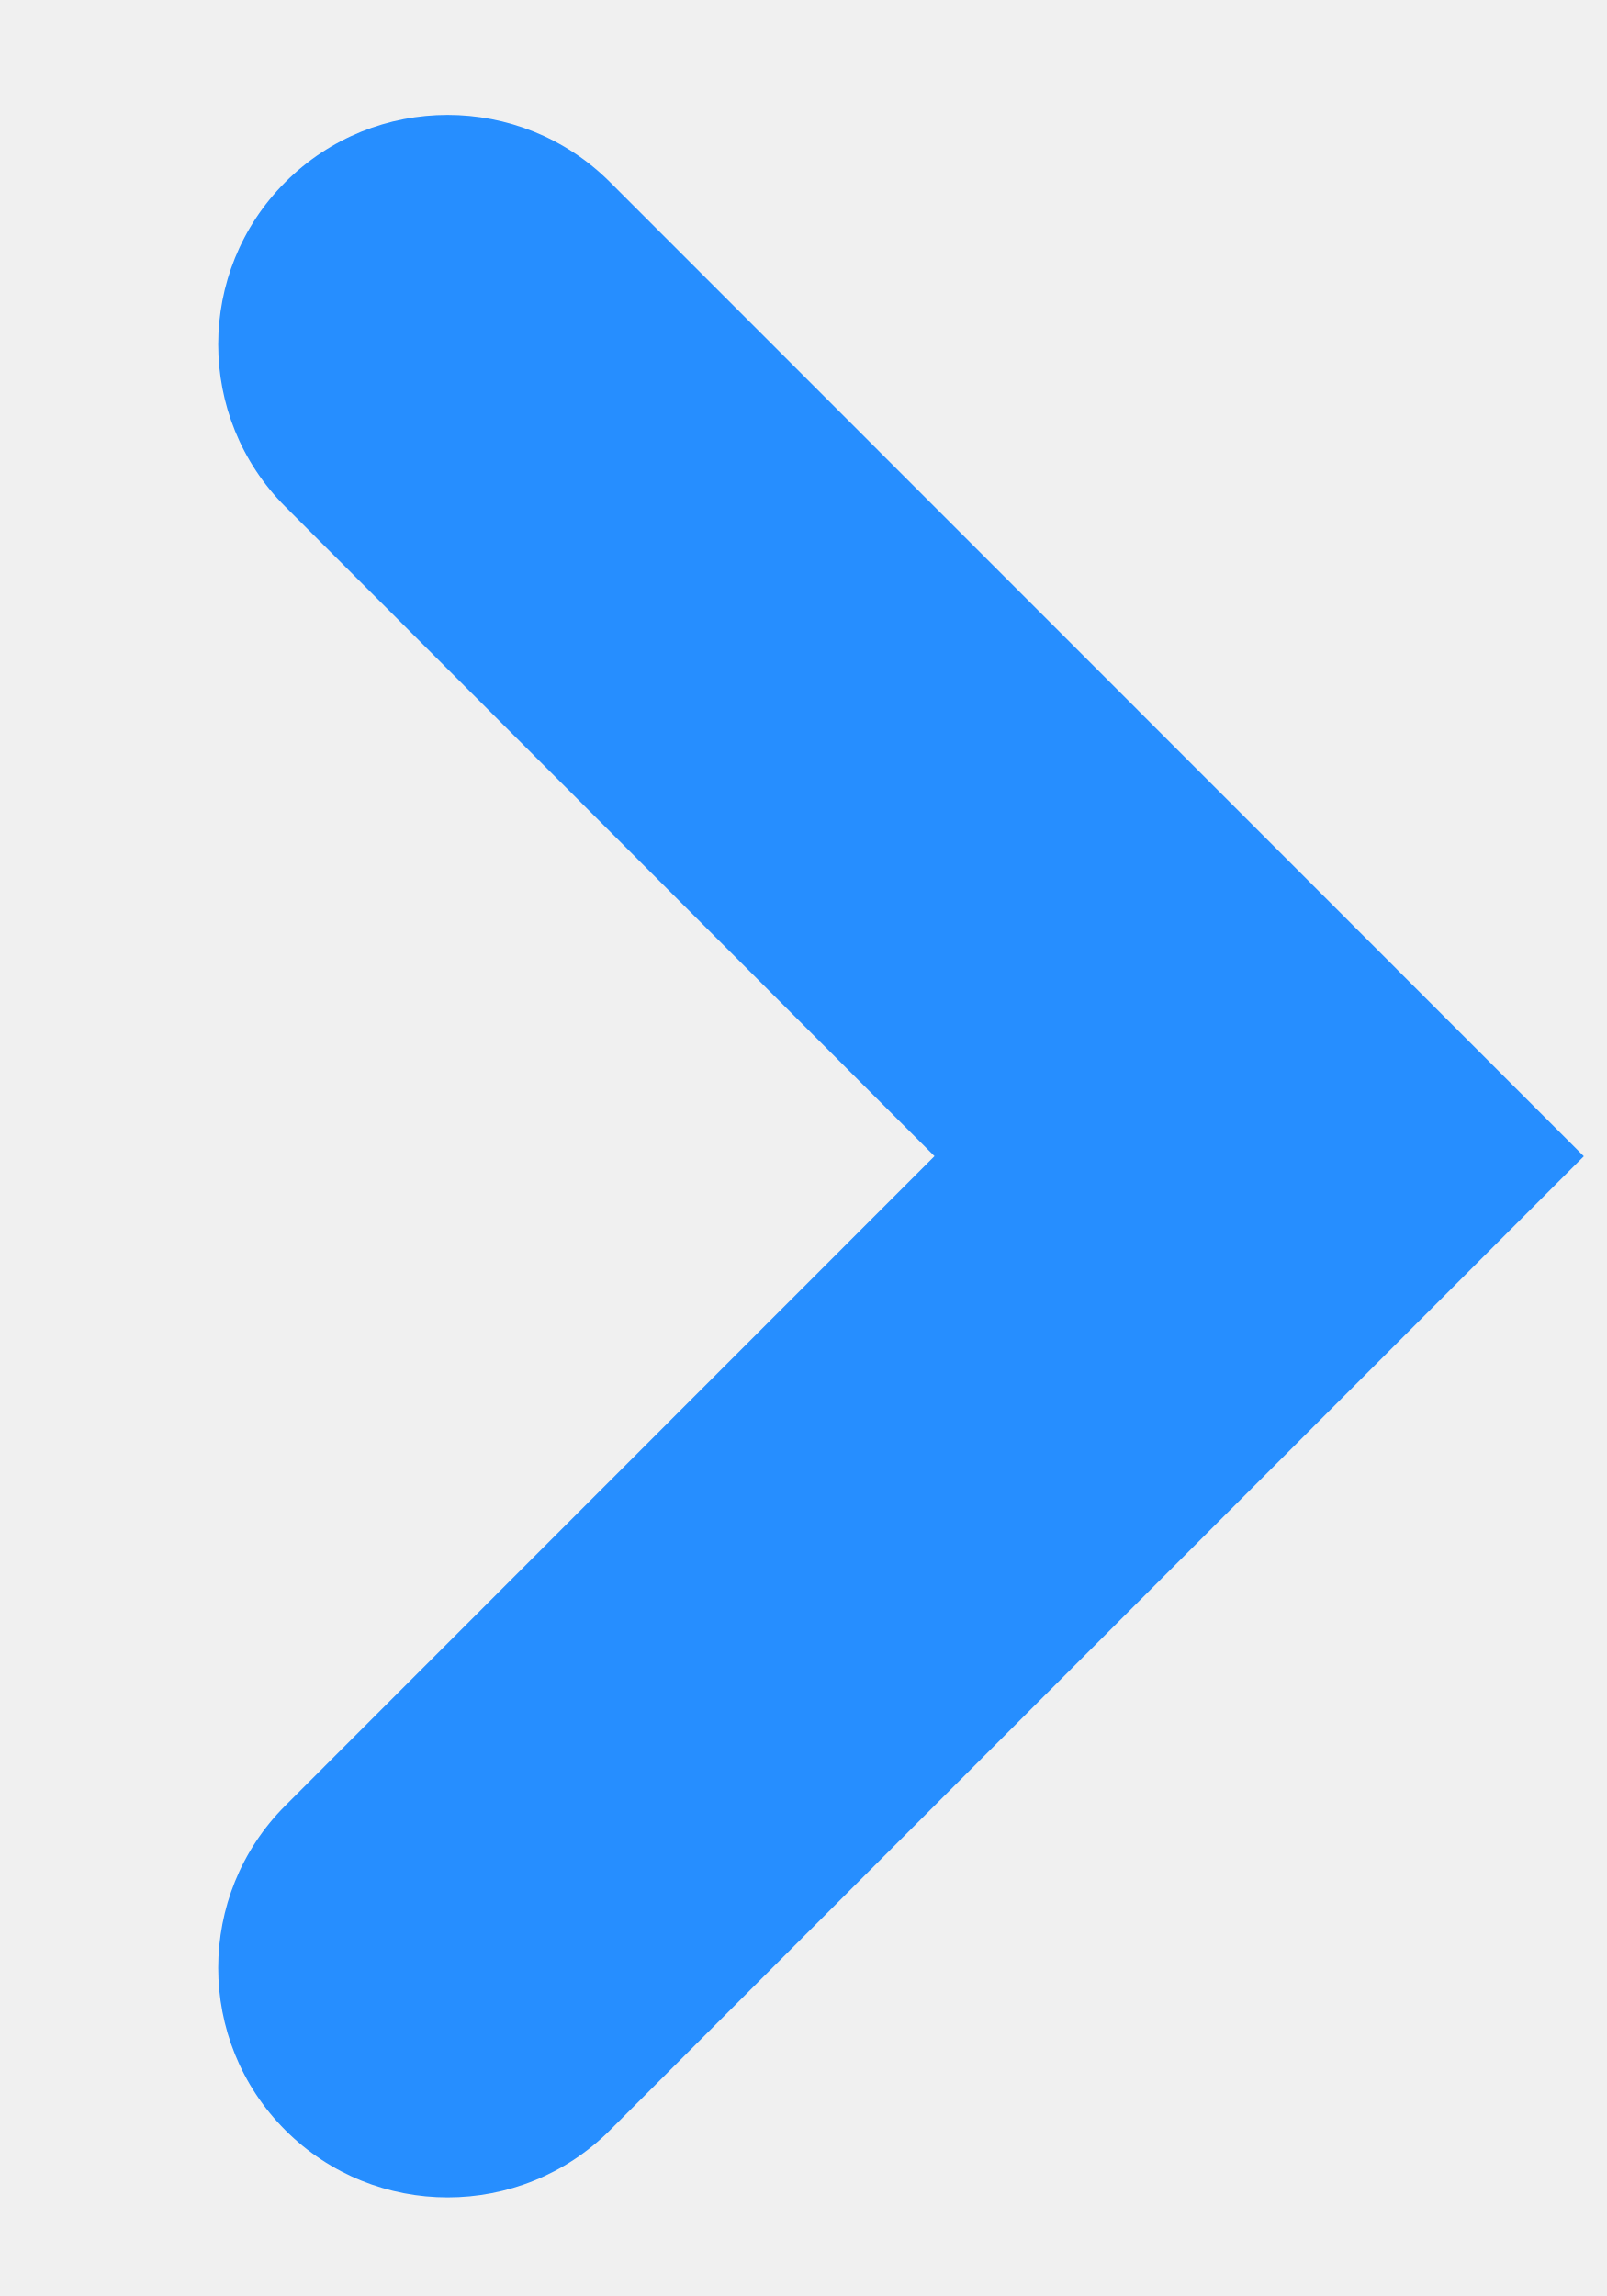
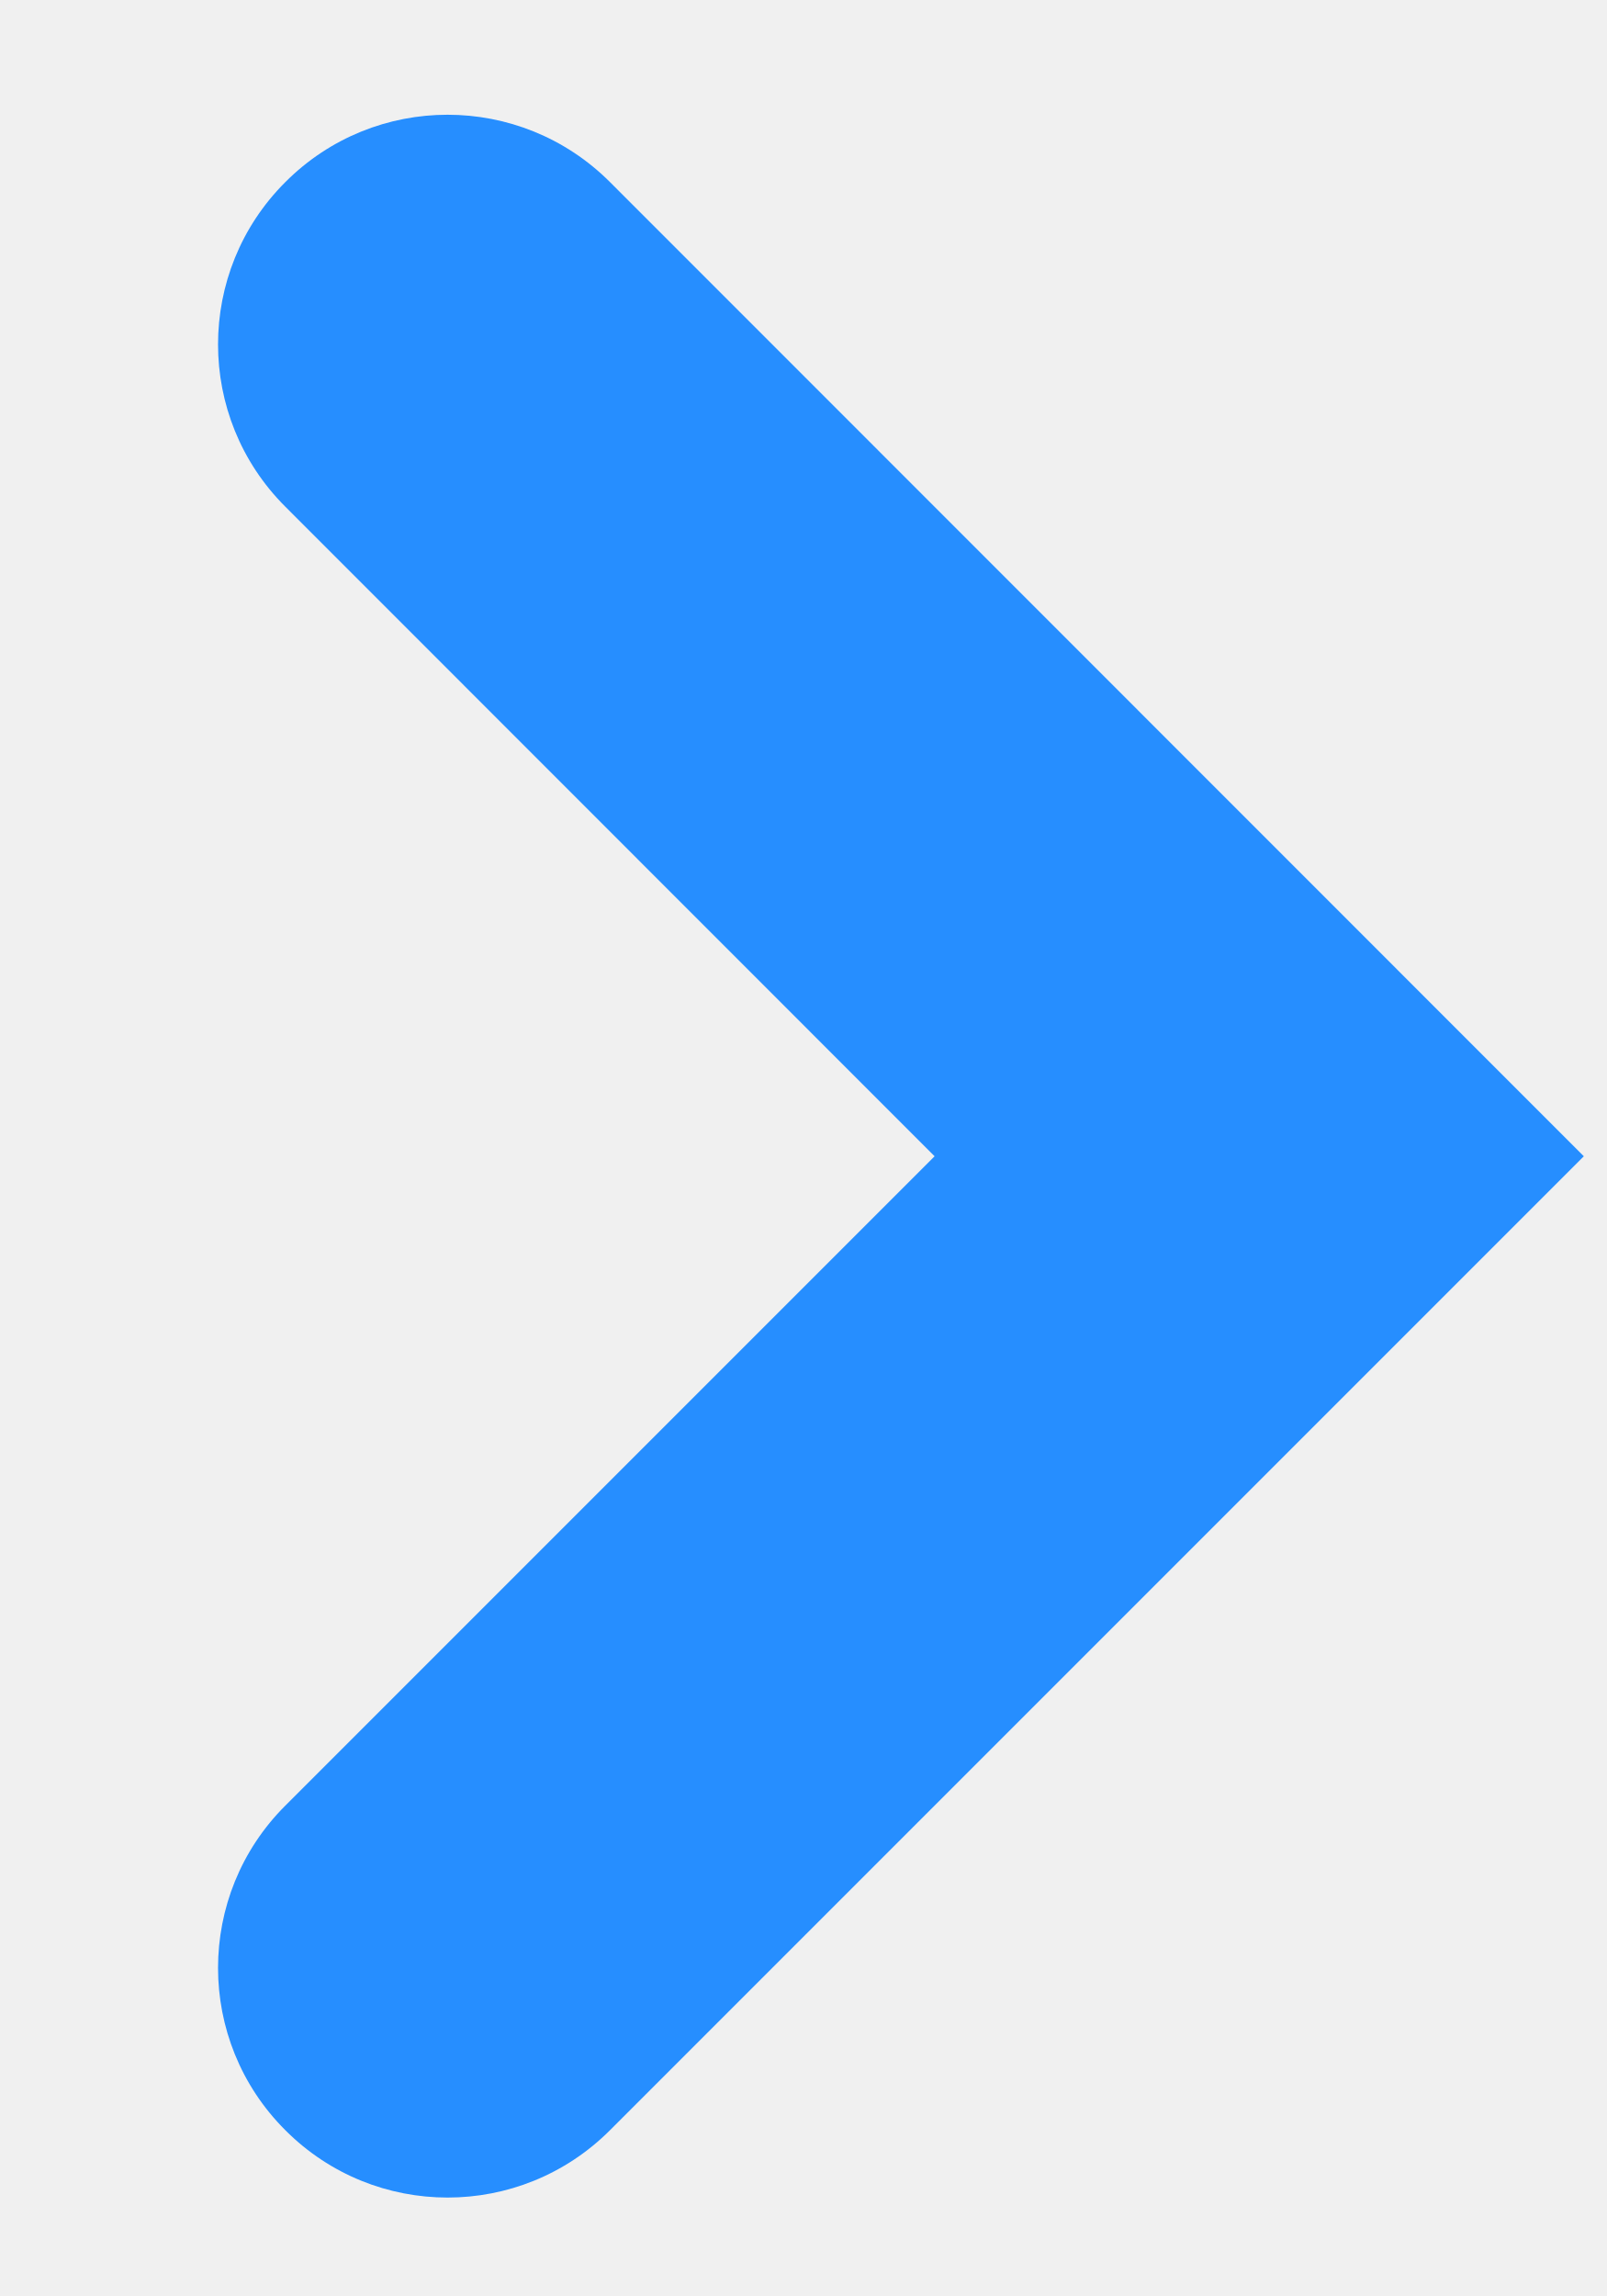
- <svg xmlns="http://www.w3.org/2000/svg" xmlns:xlink="http://www.w3.org/1999/xlink" width="7px" height="10px" viewBox="0 0 7 10" version="1.1">
-   <defs>
-     <path d="M4.071,5.036 L1.243,2.207 C0.853,1.817 0.853,1.183 1.243,0.793 C1.633,0.403 2.266,0.403 2.657,0.793 L6.899,5.036 L2.657,9.278 C2.267,9.668 1.633,9.668 1.243,9.278 C0.853,8.888 0.853,8.254 1.243,7.864 L4.07,5.036 L4.071,5.036 Z" id="path-1" />
-   </defs>
+ <svg xmlns="http://www.w3.org/2000/svg" width="7px" height="10px" viewBox="0 0 7 10" version="1.1">
+   <defs />
  <g id="Page-1" stroke="none" stroke-width="1" fill="none" fill-rule="evenodd">
-     <g id="arrow-right">
-       <g id="Clipped">
-         <mask id="mask-2" fill="white">
-           <use xlink:href="#path-1" />
-         </mask>
-         <g id="prefix__a" />
-         <g id="Group" mask="url(#mask-2)" fill="#268EFF" fill-rule="nonzero">
-           <g transform="translate(-6, -14)" id="Shape">
-             <polygon points="0 0 48 0 48 38 0 38" />
-           </g>
-         </g>
-       </g>
+     <g id="arrow-right" transform="translate(-6, -14)" fill="#268EFF" fill-rule="nonzero">
+       <path d="M10.071,19.036 L7.243,16.207 C6.852,15.817 6.852,15.183 7.243,14.793 C7.633,14.402 8.266,14.402 8.657,14.793 L12.899,19.036 L8.657,23.278 C8.266,23.669 7.633,23.669 7.243,23.278 C6.852,22.888 6.852,22.254 7.243,21.864 L10.071,19.036 Z" id="Shape" />
    </g>
  </g>
</svg>
